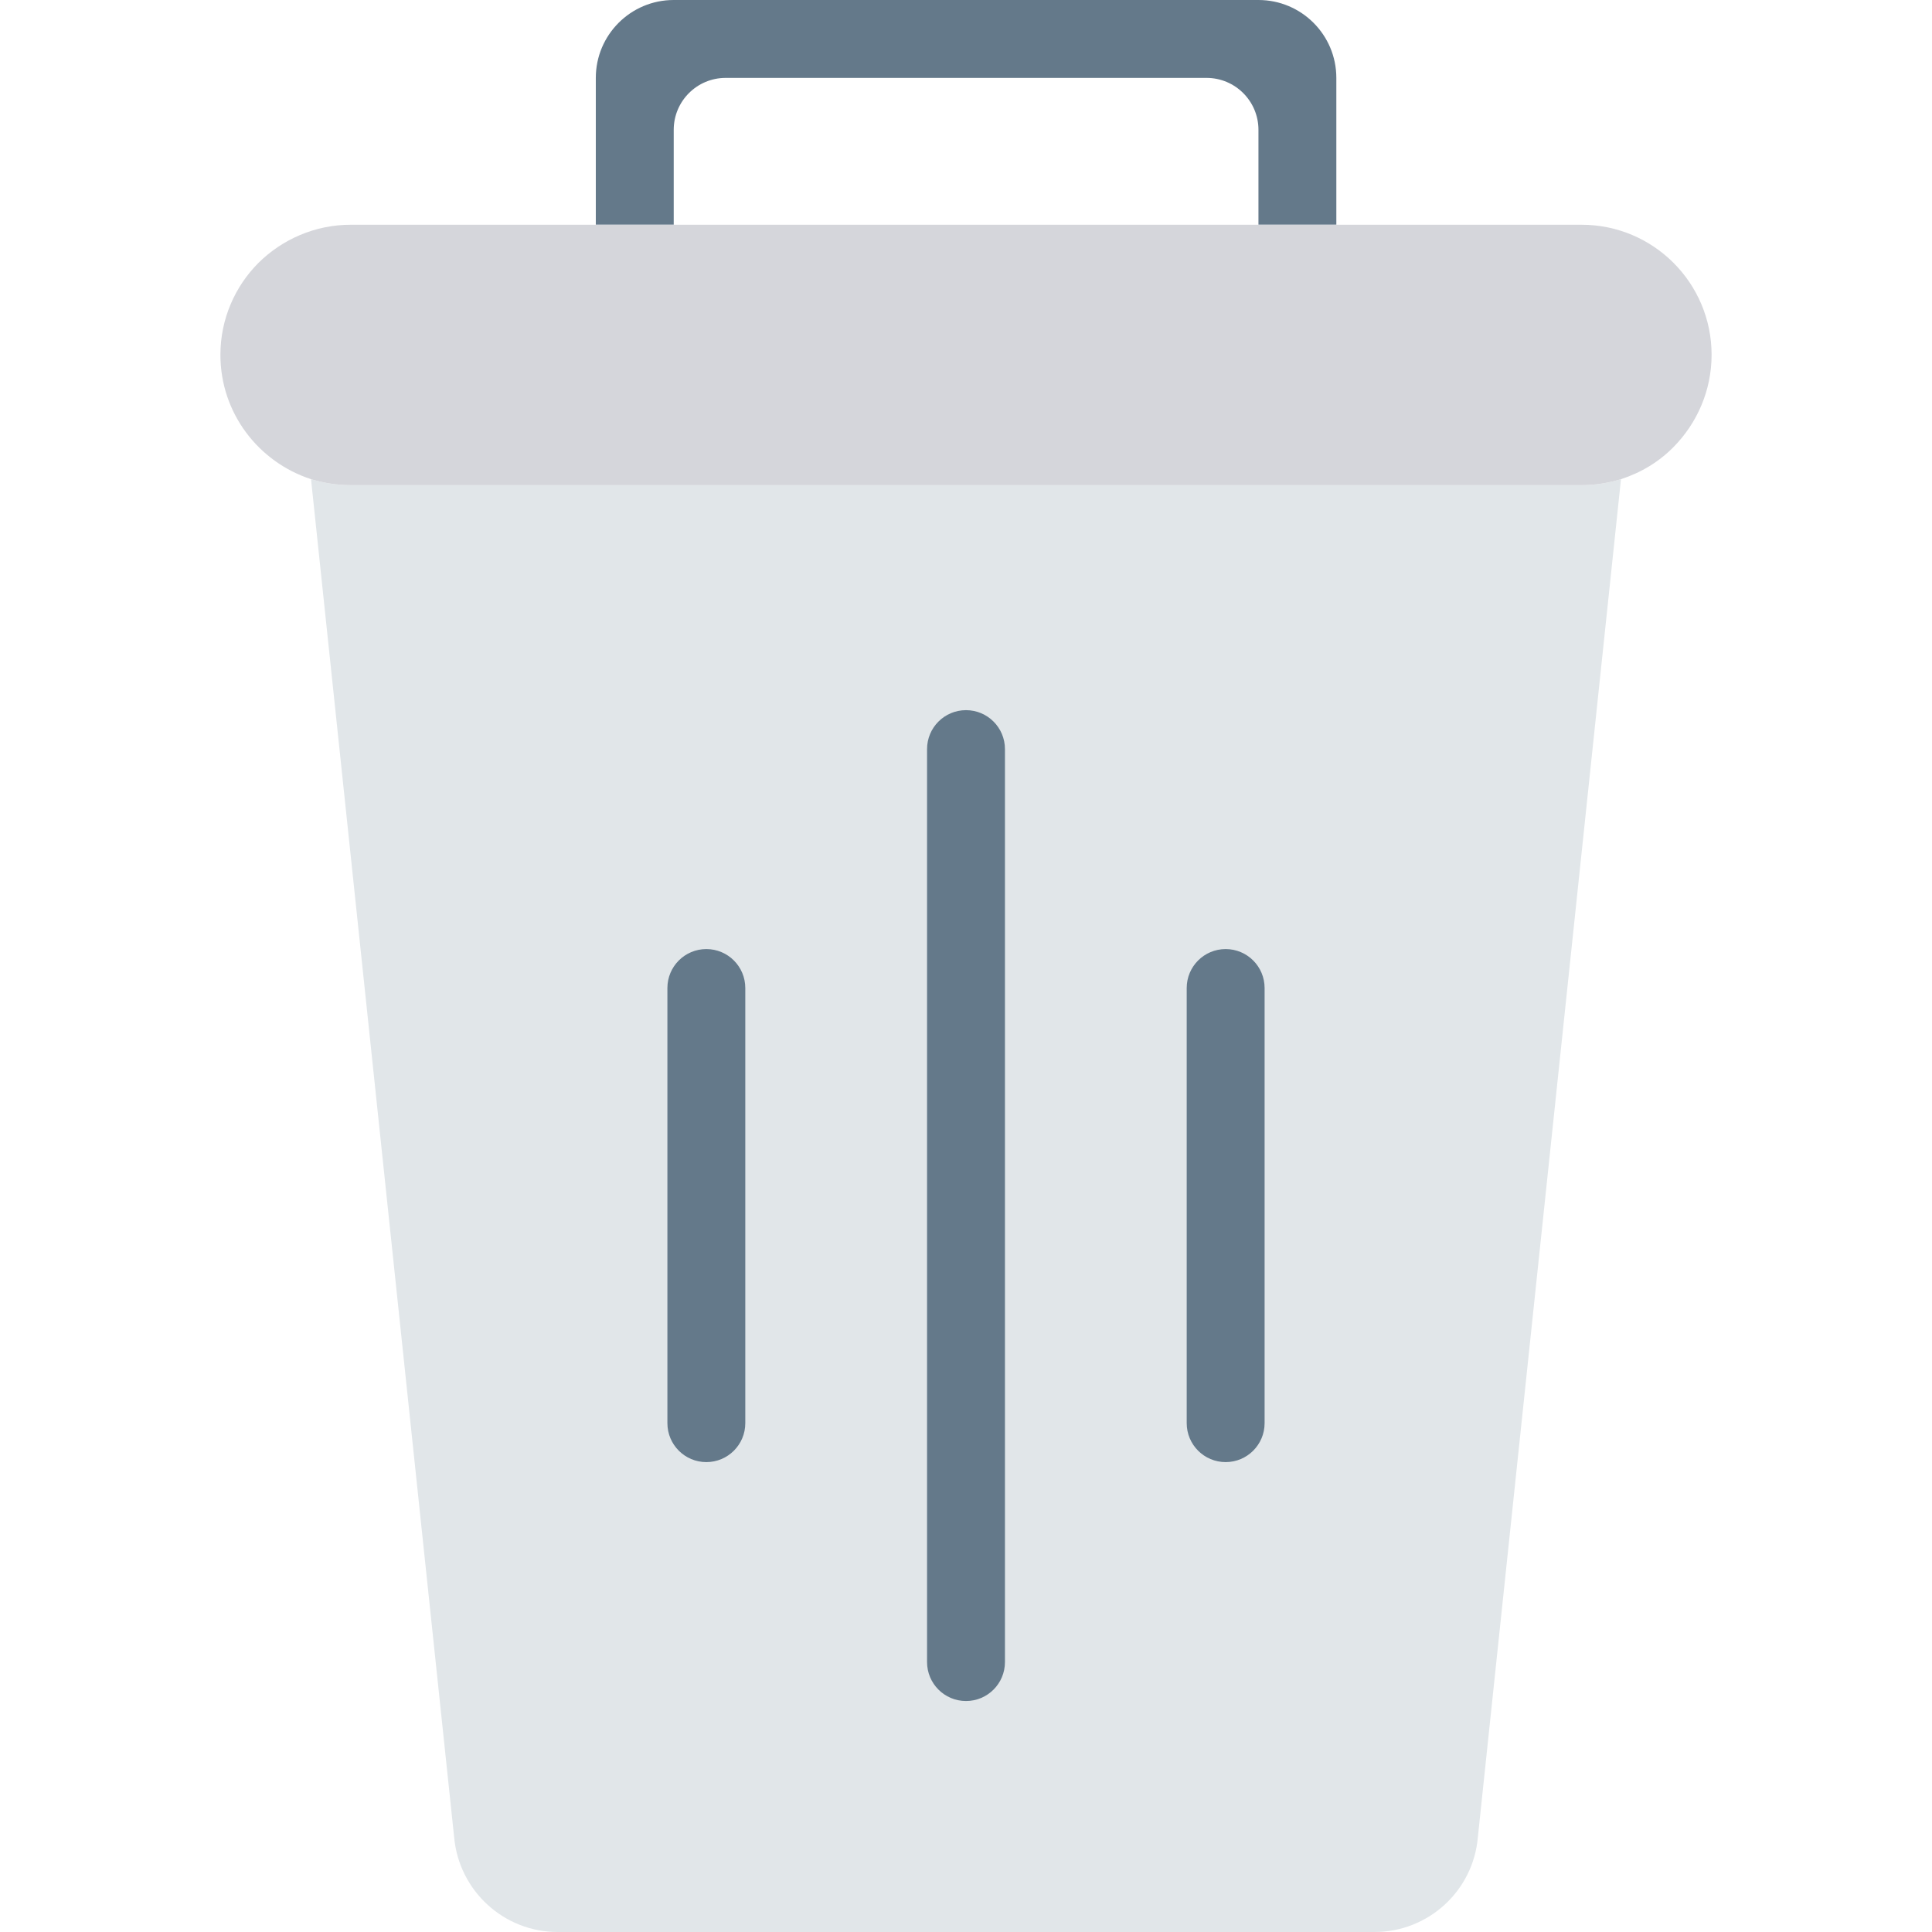
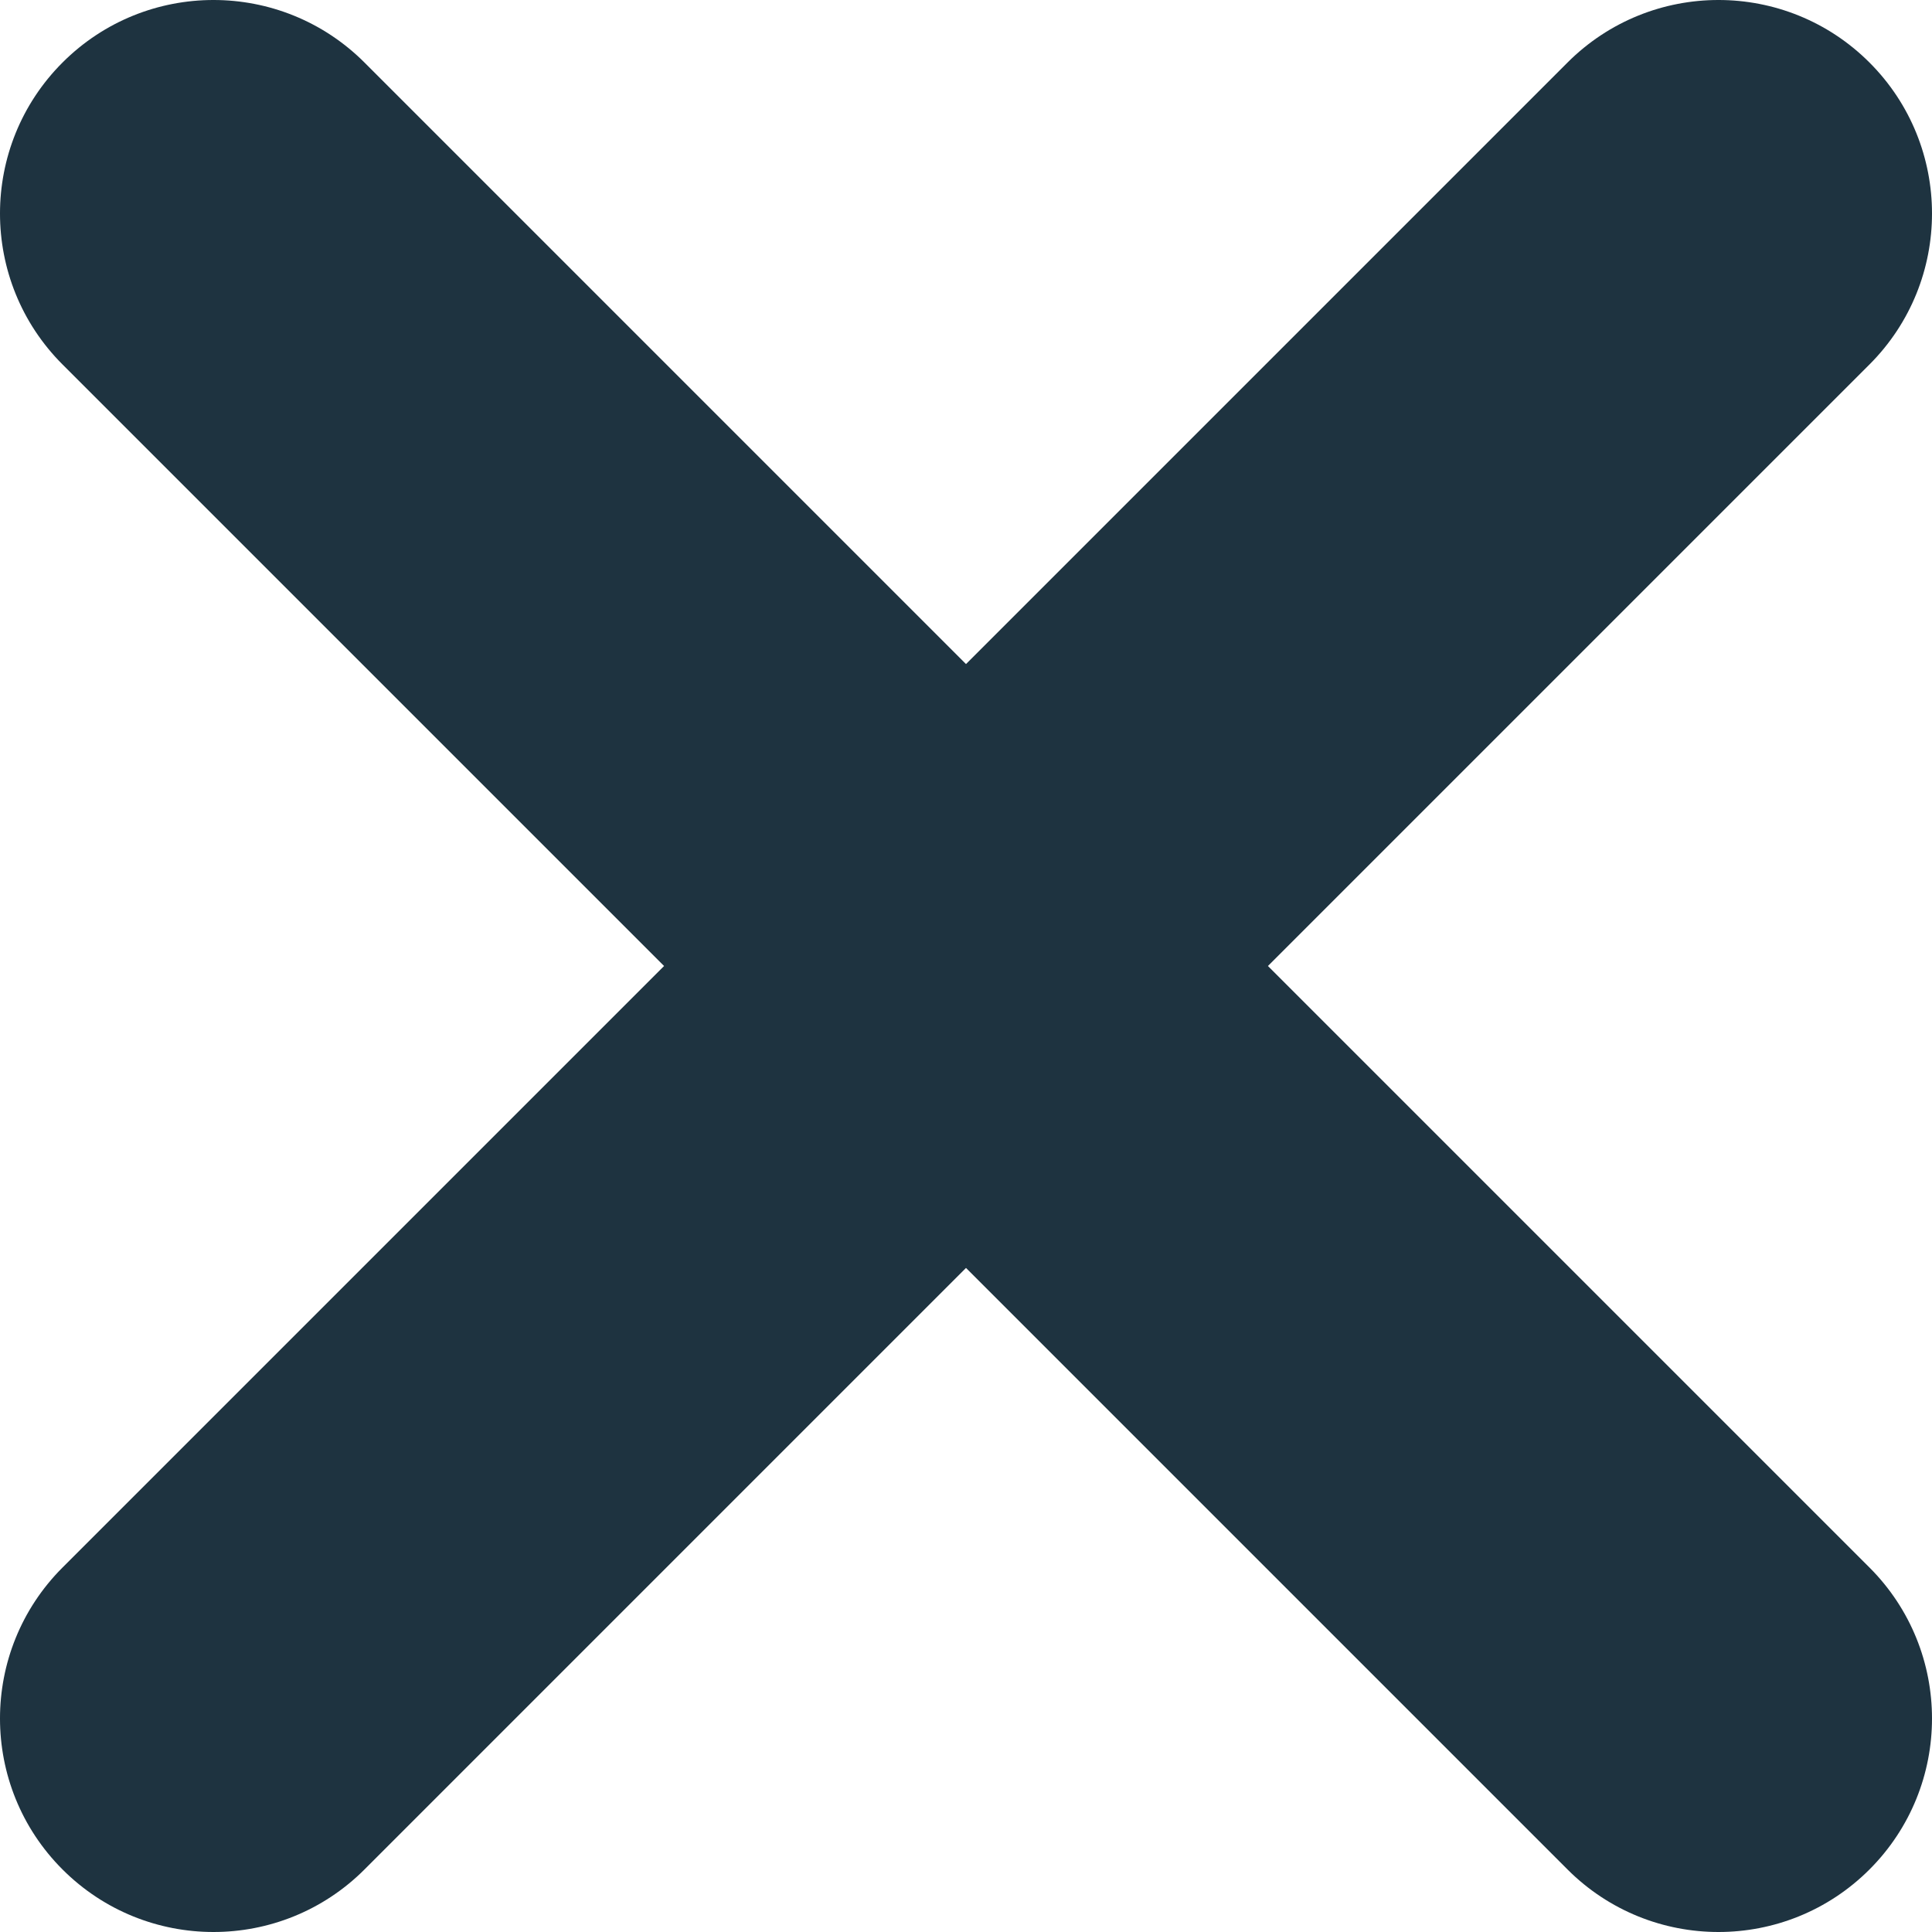
- <svg xmlns="http://www.w3.org/2000/svg" version="1.1" id="Capa_1" x="0px" y="0px" viewBox="0 0 443.317 443.317" style="enable-background:new 0 0 443.317 443.317;" xml:space="preserve">
-   <path style="fill:#E1E6E9;" d="M371.949,109.951l-32.843,311.637c-1.061,12.3-11.364,21.729-23.727,21.729H127.937  c-12.301,0-22.603-9.428-23.727-21.729L71.368,109.951c2.872,0.873,5.931,1.374,9.116,1.374h282.412  C366.08,111.325,369.077,110.825,371.949,109.951z" />
-   <path style="fill:#D5D6DB;" d="M392.742,81.416c0,8.242-3.372,15.735-8.742,21.167c-3.309,3.371-7.43,5.87-12.05,7.368  c-2.872,0.873-5.869,1.374-9.053,1.374H80.484c-3.184,0-6.244-0.5-9.116-1.374c-12.052-3.934-20.793-15.173-20.793-28.535  c0-8.242,3.372-15.735,8.741-21.105c5.433-5.37,12.925-8.742,21.168-8.742h282.412C379.379,51.569,392.742,64.931,392.742,81.416z" />
+ <svg xmlns="http://www.w3.org/2000/svg" height="512px" viewBox="0 0 511.992 511.992" width="512px">
  <g>
-     <path style="fill:#64798A;" d="M221.659,390.316L221.659,390.316c-4.936,0-8.937-4.001-8.937-8.937V171.889   c0-4.936,4.001-8.937,8.937-8.937l0,0c4.936,0,8.937,4.001,8.937,8.937v209.489C230.596,386.315,226.594,390.316,221.659,390.316z" />
-     <path style="fill:#64798A;" d="M281.239,335.495L281.239,335.495c-4.936,0-8.937-4.001-8.937-8.937V226.71   c0-4.936,4.001-8.937,8.937-8.937l0,0c4.936,0,8.937,4.001,8.937,8.937v99.849C290.176,331.494,286.175,335.495,281.239,335.495z" />
-     <path style="fill:#64798A;" d="M162.078,335.495L162.078,335.495c-4.936,0-8.937-4.001-8.937-8.937V226.71   c0-4.936,4.001-8.937,8.937-8.937h0c4.936,0,8.937,4.001,8.937,8.937v99.849C171.015,331.494,167.014,335.495,162.078,335.495z" />
-     <path style="fill:#64798A;" d="M288.761,0H154.589c-9.871,0-17.874,8.002-17.874,17.874v33.67h17.877V29.791   c0-6.581,5.335-11.916,11.916-11.916h110.341c6.581,0,11.916,5.336,11.916,11.916v21.754h17.871v-33.67   C306.635,8.002,298.634,0,288.761,0z" />
+     <path d="m415.402 495.422-159.406-159.41-159.406 159.41c-22.098 22.094-57.922 22.094-80.02 0-22.094-22.098-22.094-57.922 0-80.02l159.41-159.406-159.41-159.406c-22.094-22.098-22.094-57.922 0-80.02 22.098-22.094 57.922-22.094 80.02 0l159.406 159.41 159.406-159.41c22.098-22.094 57.922-22.094 80.02 0 22.094 22.098 22.094 57.922 0 80.02l-159.41 159.406 159.41 159.406c22.094 22.098 22.094 57.922 0 80.02-22.098 22.094-57.922 22.094-80.02 0zm0 0" fill="#1E3340" data-original="#E76E54" class="active-path" data-old_color="#e76e54" />
  </g>
-   <g>
- </g>
-   <g>
- </g>
-   <g>
- </g>
-   <g>
- </g>
-   <g>
- </g>
-   <g>
- </g>
-   <g>
- </g>
-   <g>
- </g>
-   <g>
- </g>
-   <g>
- </g>
-   <g>
- </g>
-   <g>
- </g>
-   <g>
- </g>
-   <g>
- </g>
-   <g>
- </g>
</svg>
